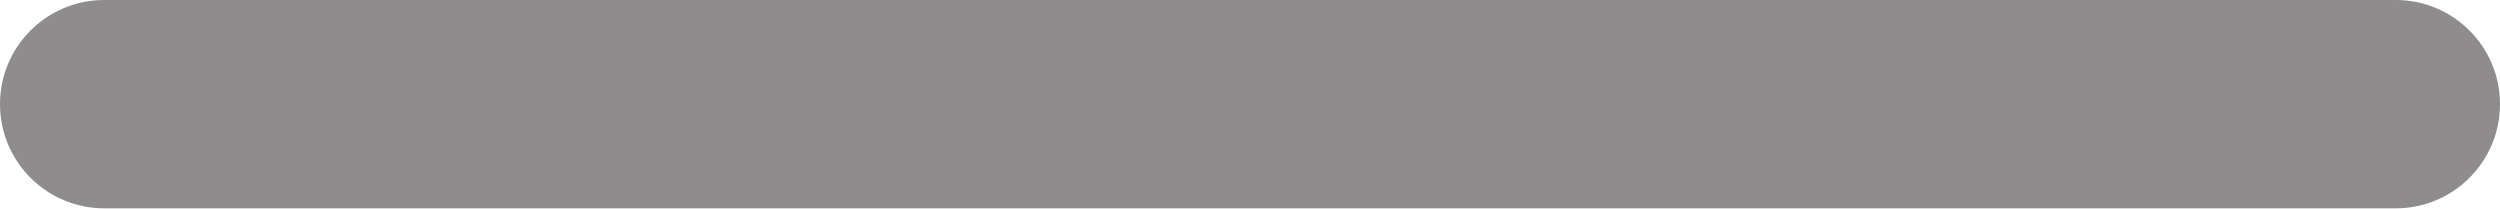
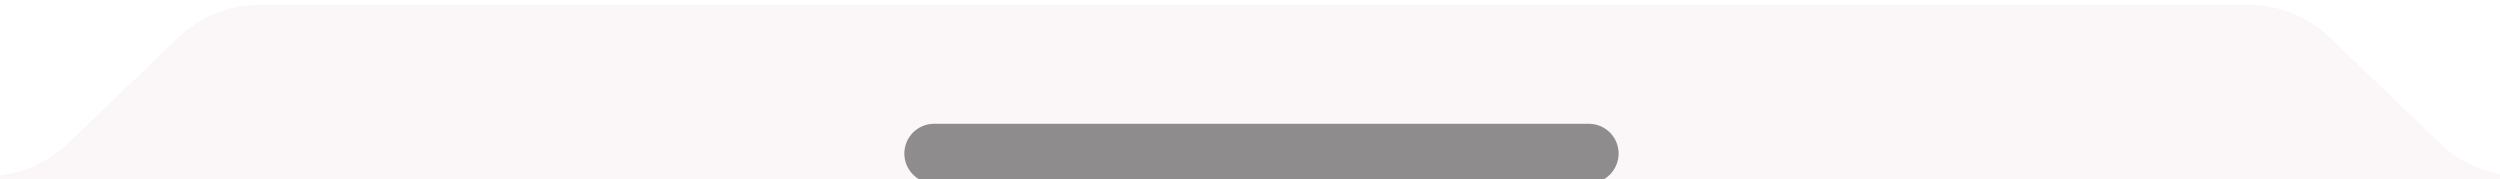
- <svg xmlns="http://www.w3.org/2000/svg" width="48" height="4" viewBox="0 0 48 4">
-   <path fill="rgb(142,140,140)" fill-rule="evenodd" d="M2 0h44c1.104 0 2 .896 2 2s-.896 2-2 2H2C.896 4 0 3.104 0 2s.896-2 2-2z" />
+ <svg xmlns="http://www.w3.org/2000/svg" id="svg19" version="1.1" viewBox="0 0 168 12" height="12" width="168">
+   <defs id="defs11">
+     <rect y="0" x="0" height="317" width="375" id="rect-1" />
+   </defs>
+   <g transform="translate(-103.2288,0.3186073)" id="g17">
+     <path id="path13" d="m 0,11.527 h 102.28 c 2.066,0 4.052,-0.799 5.542,-2.231 l 7.356,-7.066 C 116.668,0.799 118.654,0 120.72,0 h 133.56 c 2.066,0 4.052,0.799 5.542,2.231 l 7.356,7.066 c 1.49,1.431 3.476,2.231 5.542,2.231 H 375 V 317 H 0 Z" fill-rule="evenodd" fill="#fbf6f8" />
+     <path id="path15" d="m 166,8 h 44 c 1.104,0 2,0.896 2,2 0,1.104 -0.896,2 -2,2 h -44 c -1.104,0 -2,-0.896 -2,-2 0,-1.104 0.896,-2 2,-2 z" fill-rule="evenodd" fill="#8e8c8c" />
+   </g>
</svg>
